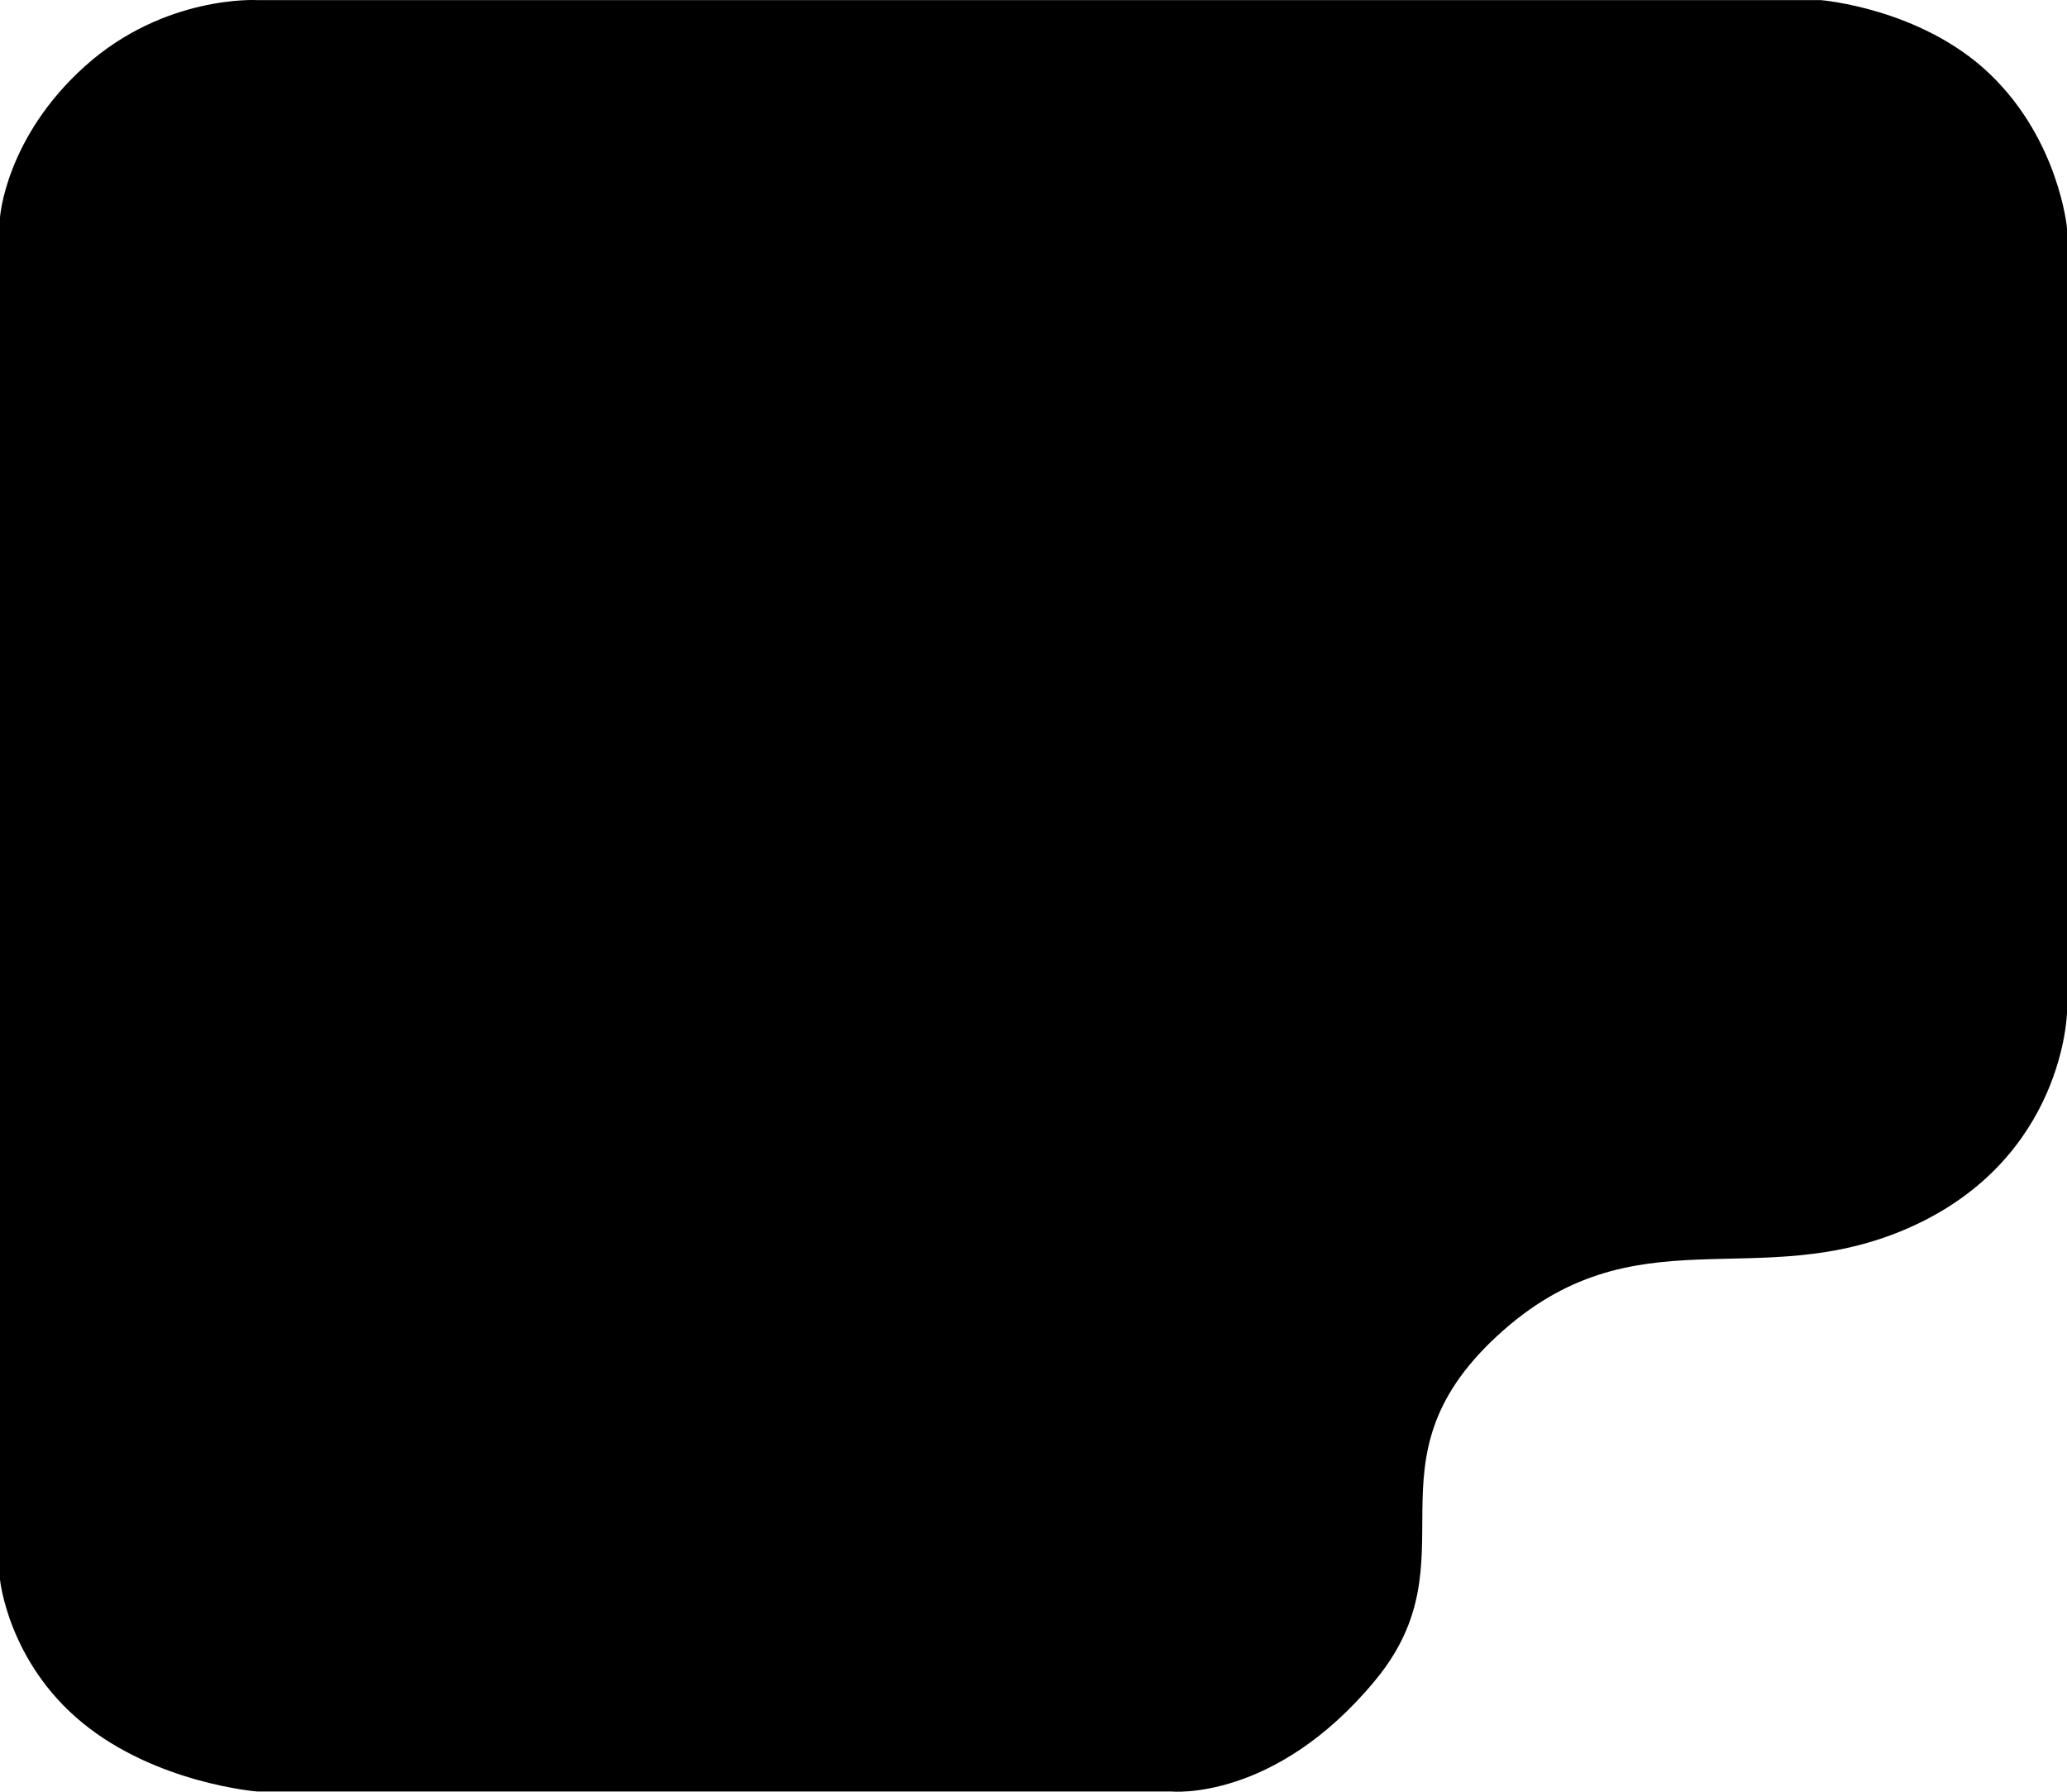
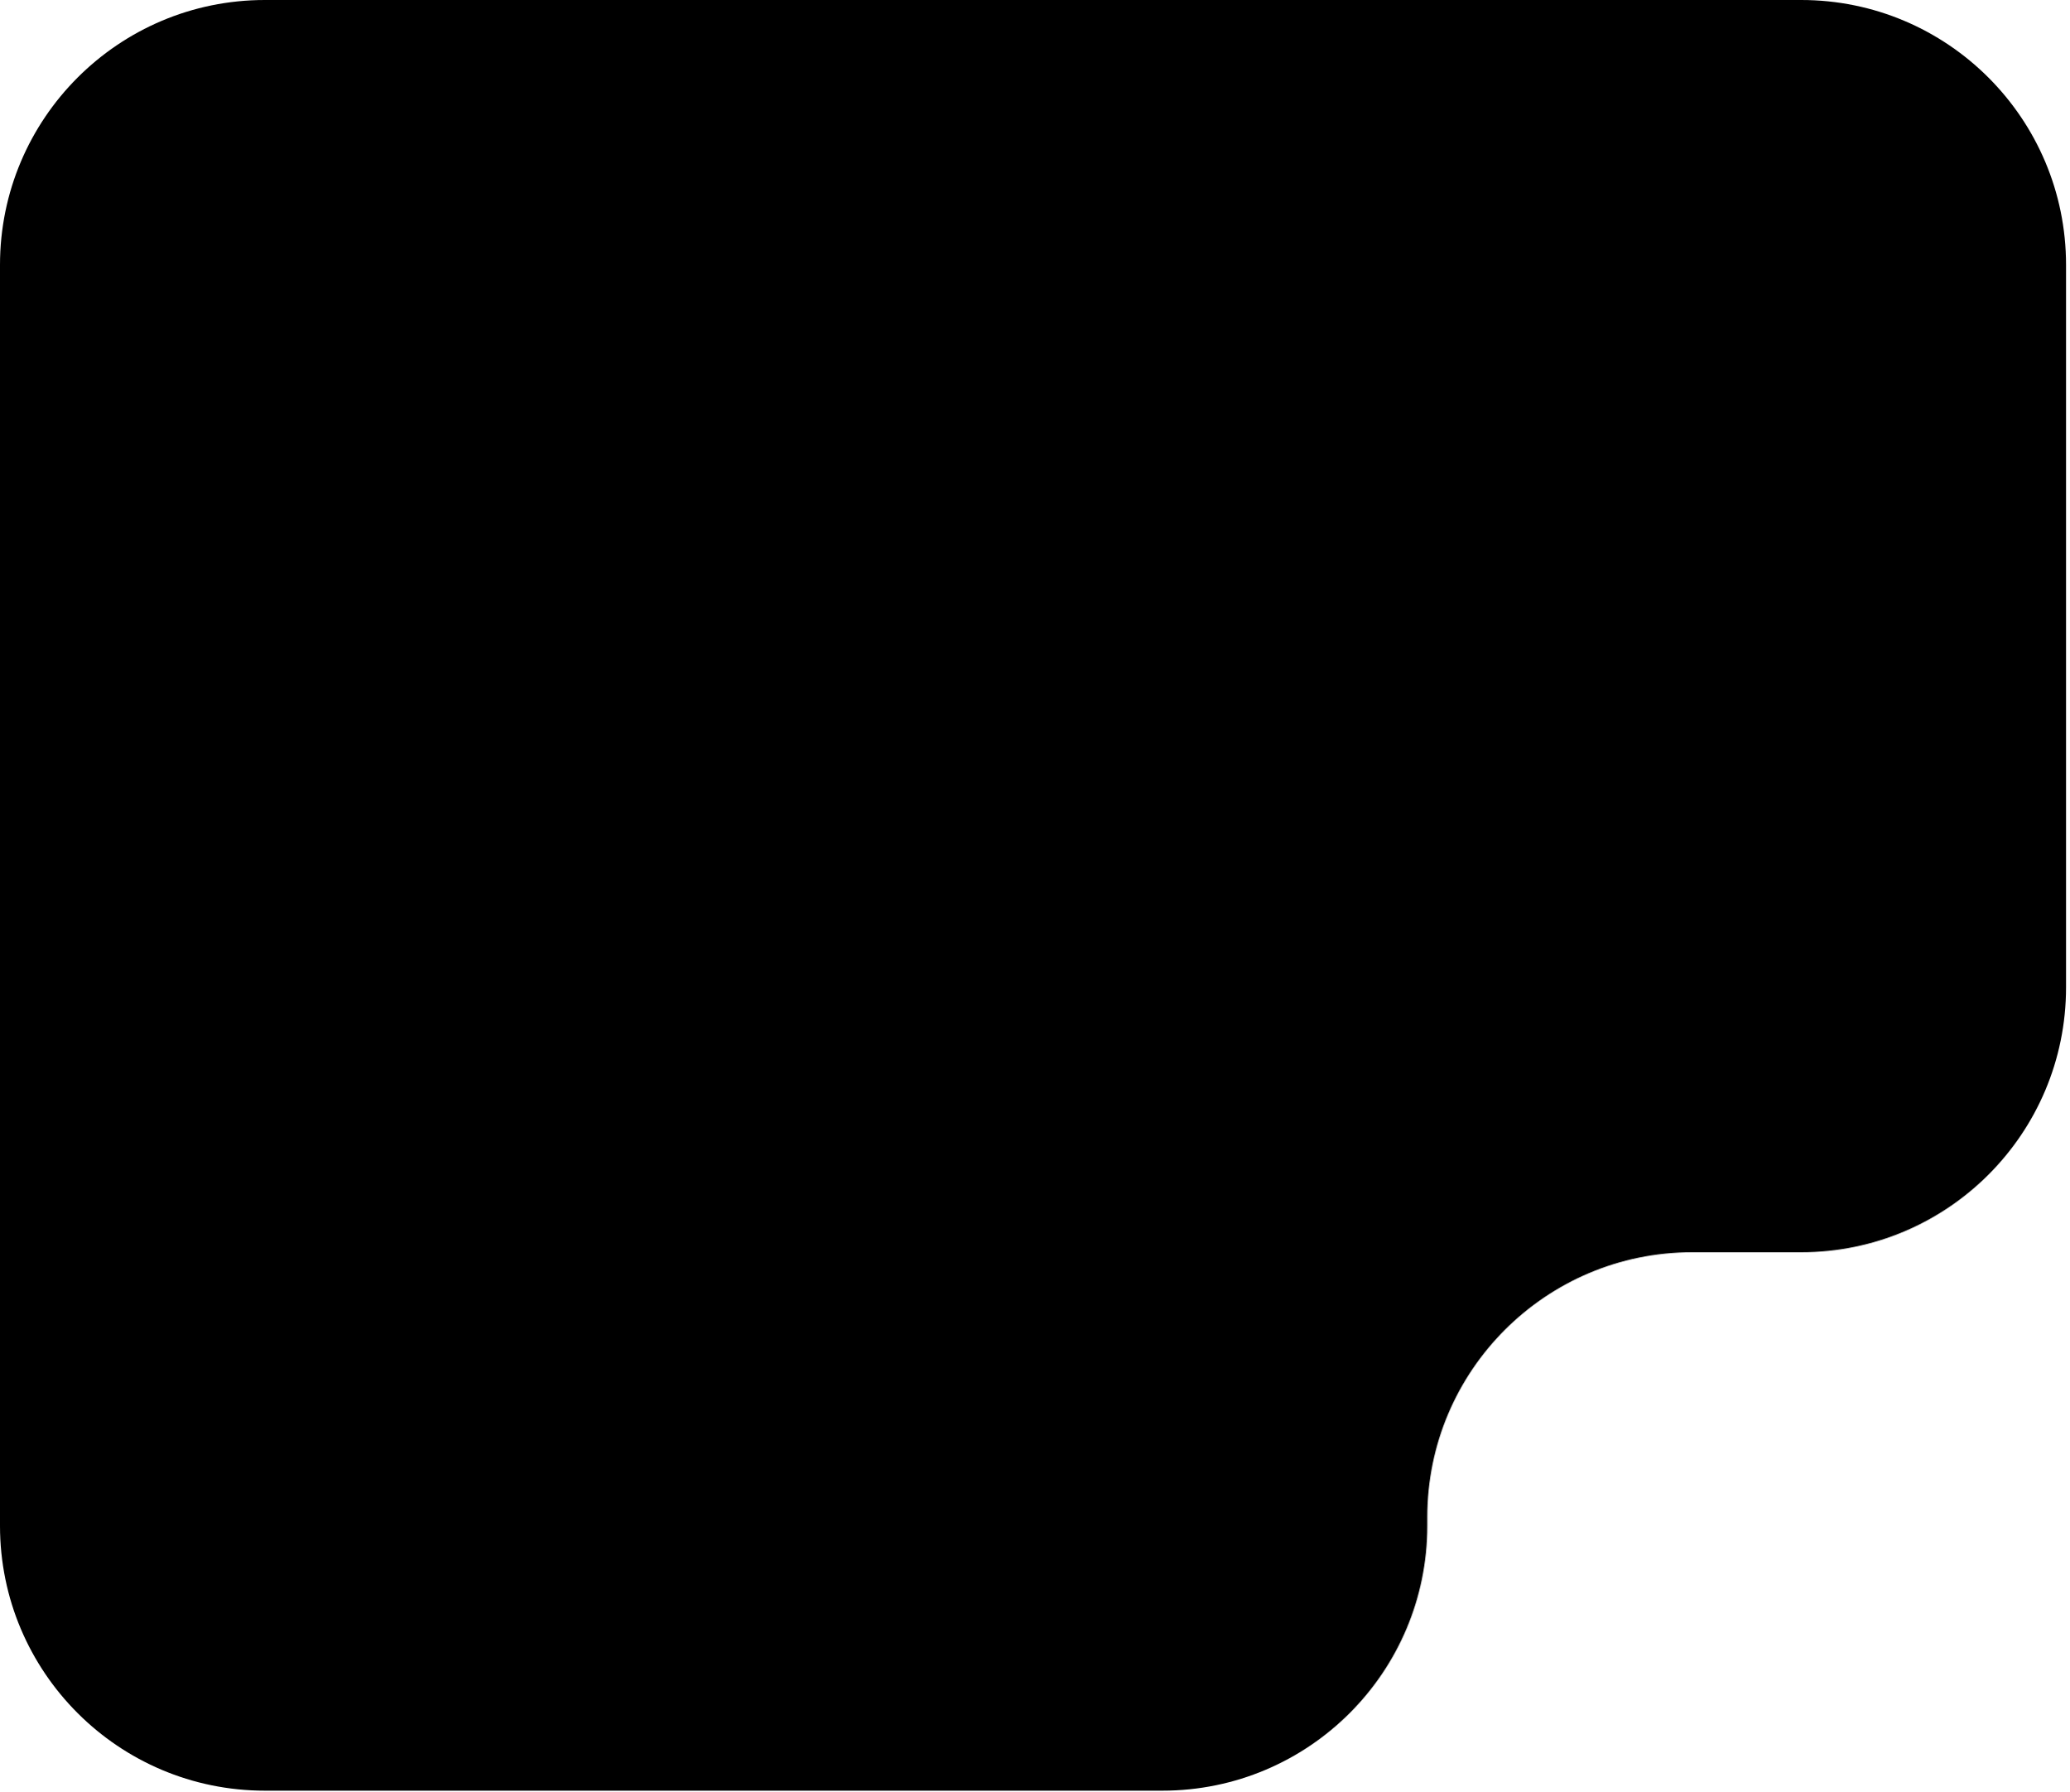
- <svg xmlns="http://www.w3.org/2000/svg" width="390" height="338" viewBox="0 0 390 338" fill="none">
-   <path d="M259.5 316.96C278.5 293.964 256.5 275.996 282.5 252C308.5 228.004 331.5 244.473 360.5 231.475C389.5 218.477 390 190.982 390 190.982V43.009C390 43.009 388.5 26.512 375.5 14.014C362.5 1.516 343.5 0.017 343.5 0.017H48.5C48.5 0.017 30.999 -0.983 15.998 12.514C0.998 26.012 0 41.009 0 41.009V297.963C0 297.963 1.5 313.46 15.5 324.958C29.5 336.456 48.5 337.956 48.5 337.956H220.999C220.999 337.956 240.499 339.956 259.5 316.96Z" fill="black" />
+ <svg xmlns="http://www.w3.org/2000/svg" width="567" height="491" viewBox="0 0 567 491" fill="none">
+   <path d="M0 418.074V72.582C0 32.496 32.496 0 72.582 0H493.56C533.646 0 566.142 32.496 566.142 72.582V270.551C566.142 310.637 533.646 343.133 493.56 343.133H463.699C423.613 343.133 391.116 375.63 391.116 415.716V418.074C391.116 458.16 358.62 490.656 318.534 490.656H72.582C32.496 490.656 0 458.16 0 418.074Z" fill="black" />
</svg>
